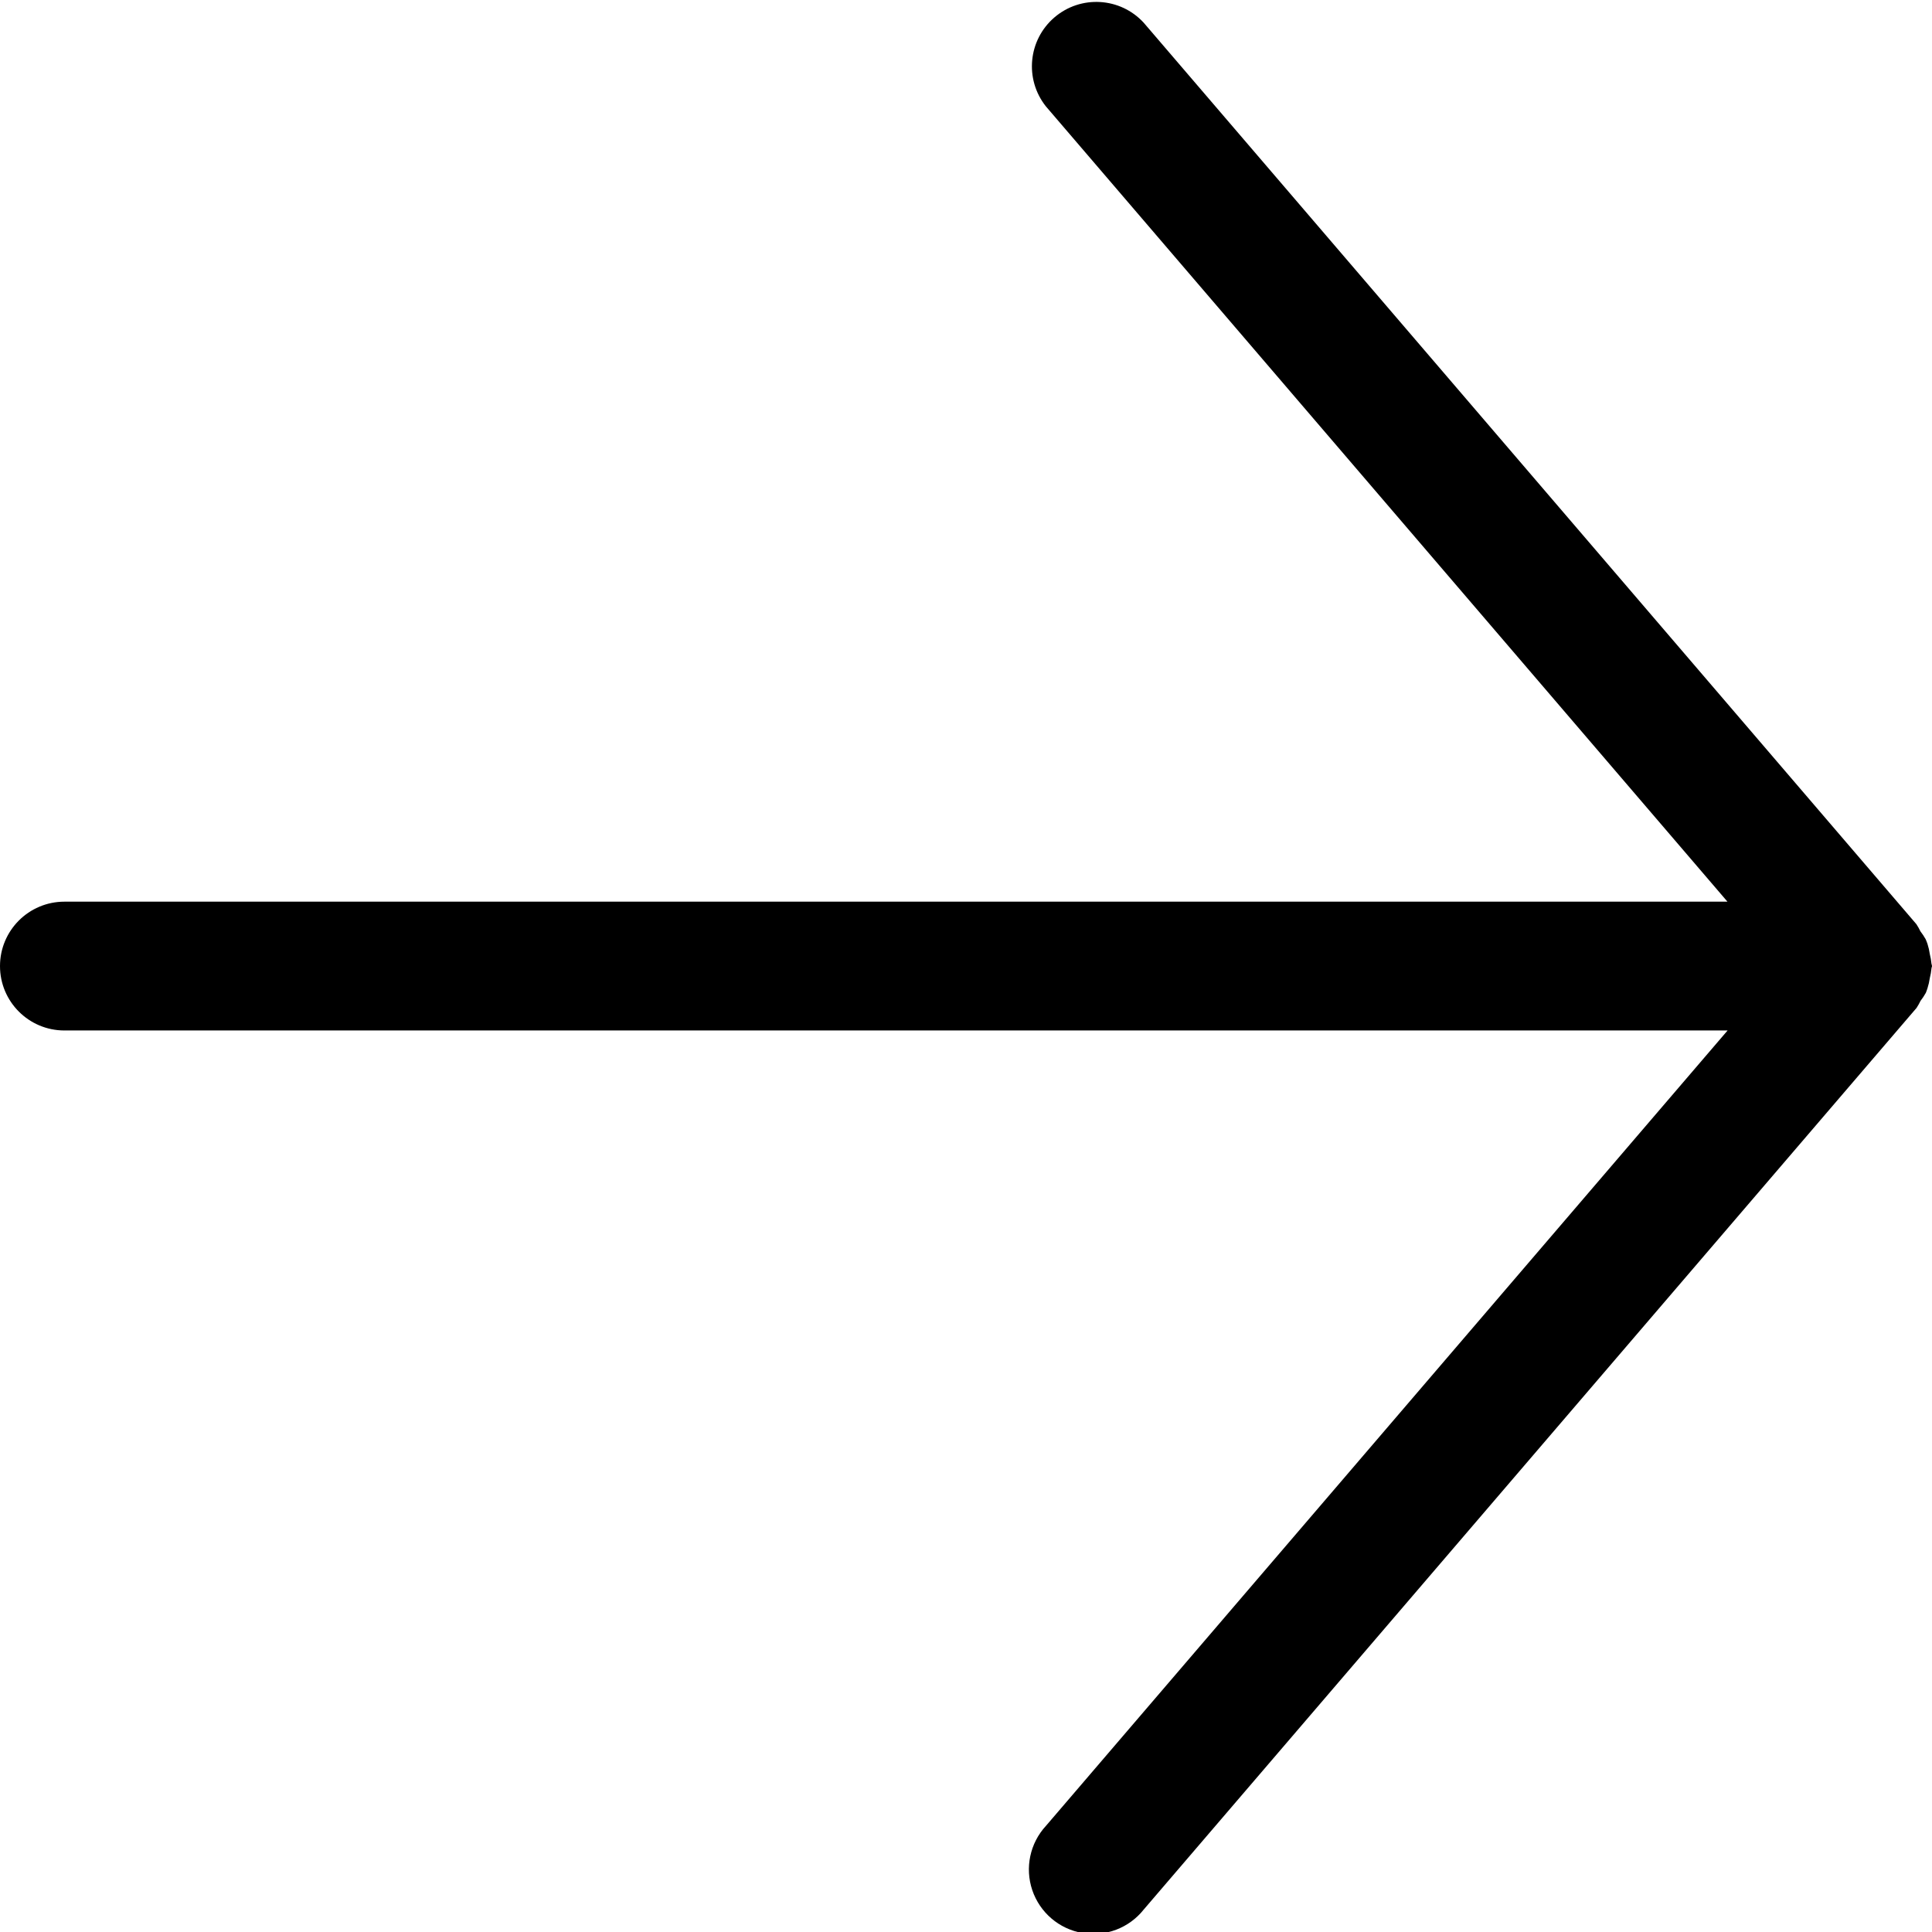
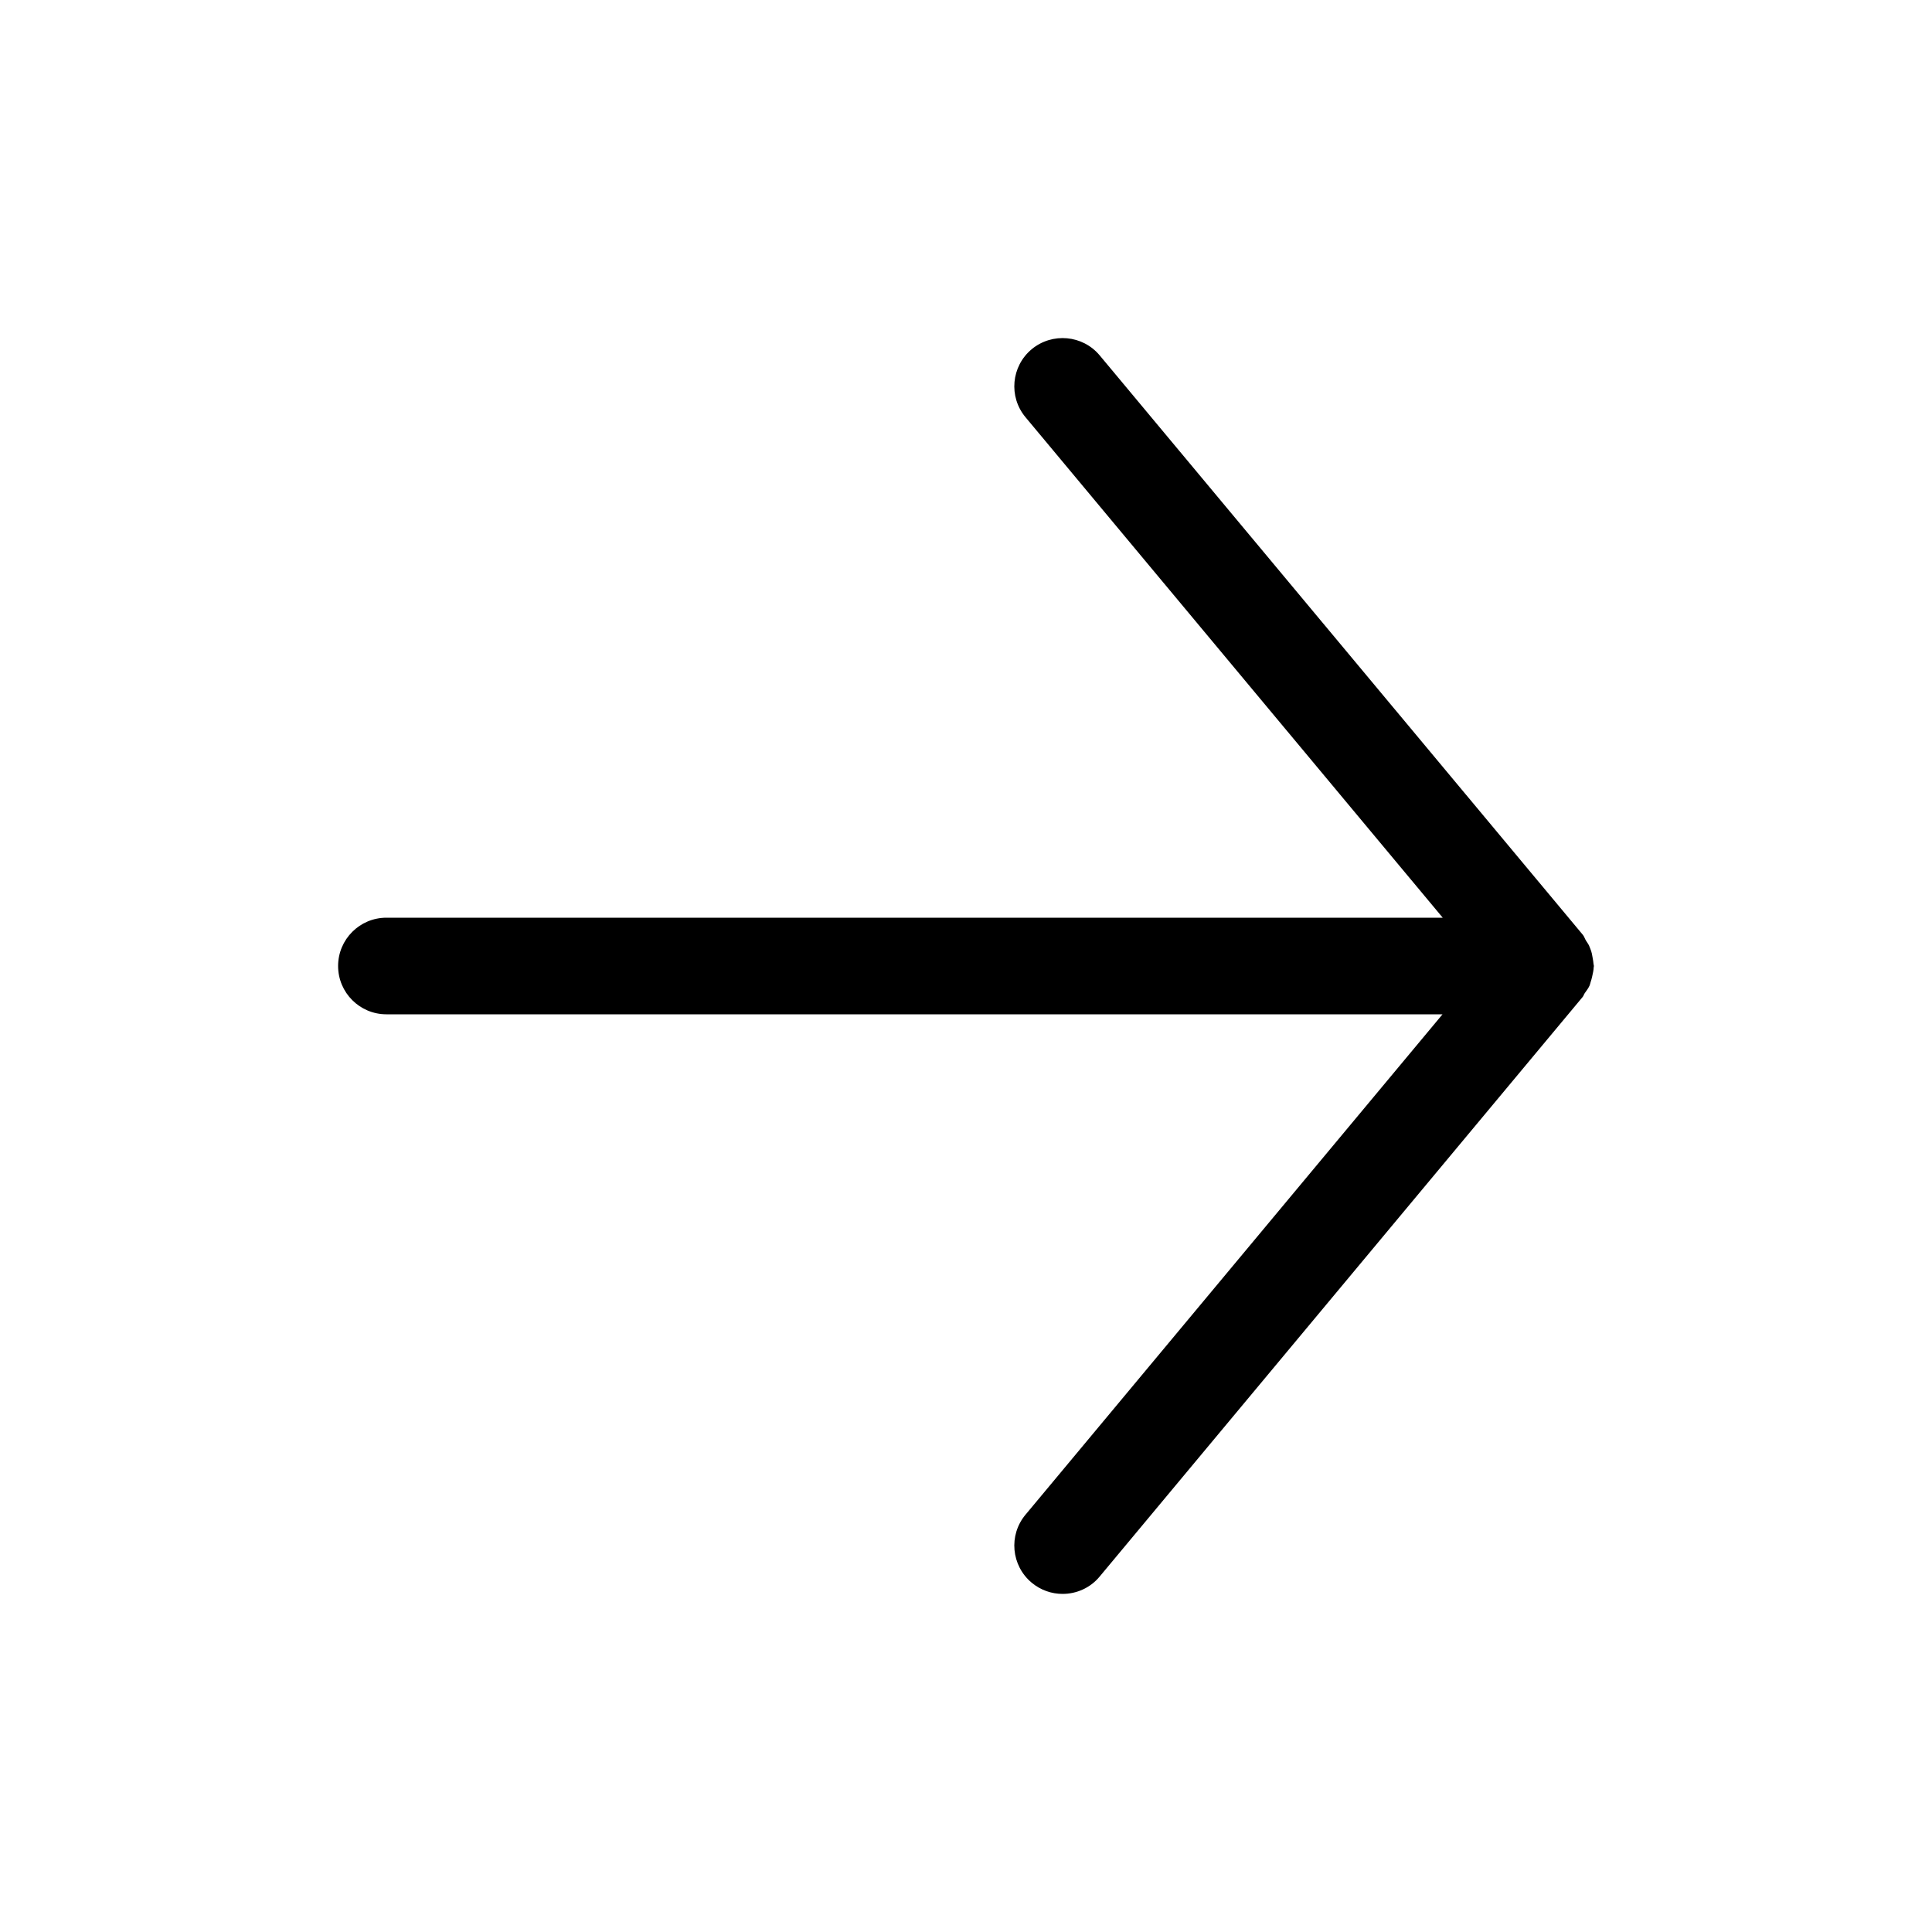
- <svg xmlns="http://www.w3.org/2000/svg" viewBox="0 0 15 15">
-   <path d="M17.465,10.173a.481.481,0,0,0,.018-.079.493.493,0,0,0,.013-.075c0-.006.004-.012.004-.018s-.003-.012-.004-.018a.493.493,0,0,0-.013-.075.481.481,0,0,0-.018-.079c-.005-.012-.008-.024-.014-.036a.496.496,0,0,0-.041-.062.465.465,0,0,0-.031-.055l-6-7a.5.5,0,0,0-.759.65l5.292,6.175H3a.5.5,0,0,0,0,1H15.913l-5.292,6.175a.5.5,0,1,0,.759.65l6-7a.465.465,0,0,0,.031-.055.496.496,0,0,0,.041-.062C17.457,10.197,17.461,10.185,17.465,10.173Z" transform="translate(-2.5 -2.50044)" />
+ <svg xmlns="http://www.w3.org/2000/svg" version="1.1" id="Layer_1" x="0px" y="0px" viewBox="0 0 20 20" style="enable-background:new 0 0 20 20;" xml:space="preserve">
+   <path d="M16.455,10.203c0.005-0.011,0.007-0.024,0.011-0.036c0.007-0.019,0.011-0.038,0.016-0.058  c0.007-0.033,0.015-0.064,0.016-0.097C16.498,10.008,16.5,10.005,16.5,10c0-0.008-0.004-0.015-0.004-0.022  C16.495,9.958,16.491,9.94,16.488,9.921c-0.005-0.033-0.011-0.065-0.024-0.097C16.46,9.812,16.455,9.801,16.45,9.789  c-0.009-0.019-0.021-0.034-0.032-0.052c-0.012-0.019-0.017-0.04-0.031-0.058l-5.003-6  c-0.176-0.211-0.491-0.24-0.704-0.064c-0.212,0.177-0.241,0.492-0.064,0.704L14.935,9.5H4  c-0.276,0-0.5,0.224-0.5,0.5s0.224,0.5,0.5,0.5h10.933l-4.317,5.18c-0.177,0.212-0.148,0.527,0.064,0.704  c0.094,0.078,0.207,0.116,0.32,0.116c0.143,0,0.286-0.061,0.384-0.18l5-6c0.009-0.011,0.012-0.025,0.02-0.037  C16.422,10.257,16.442,10.232,16.455,10.203z" />
</svg>
